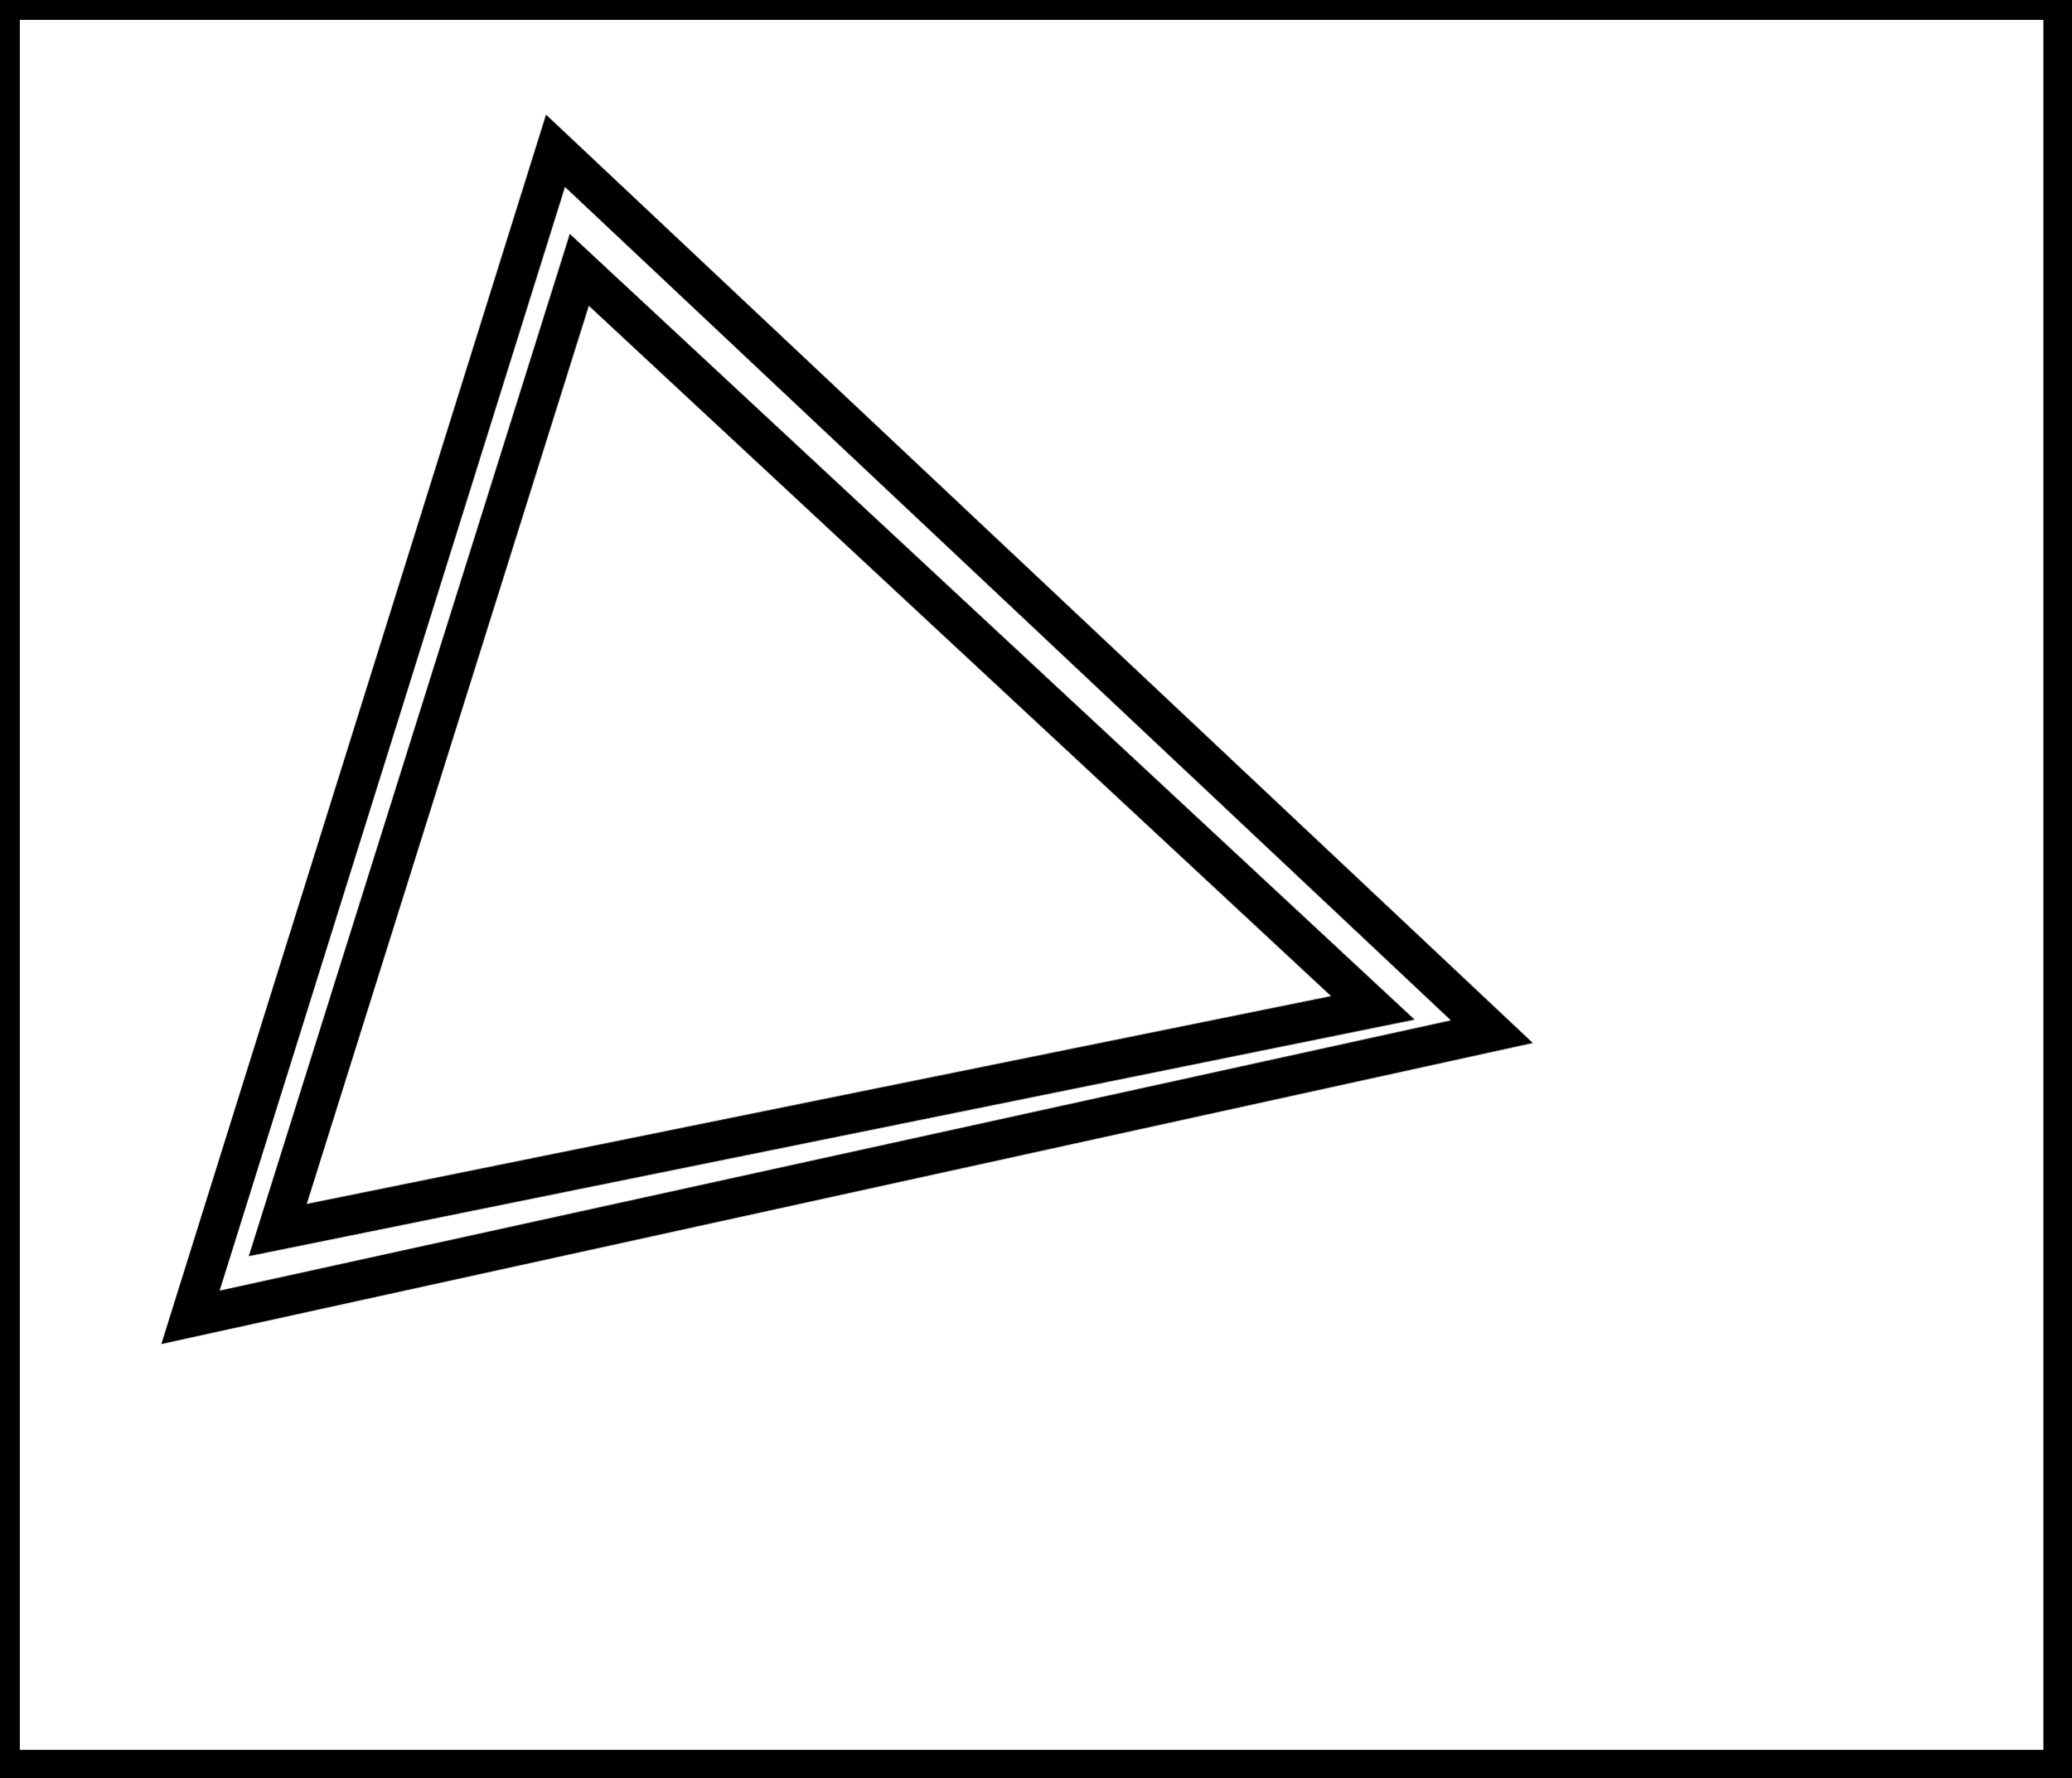
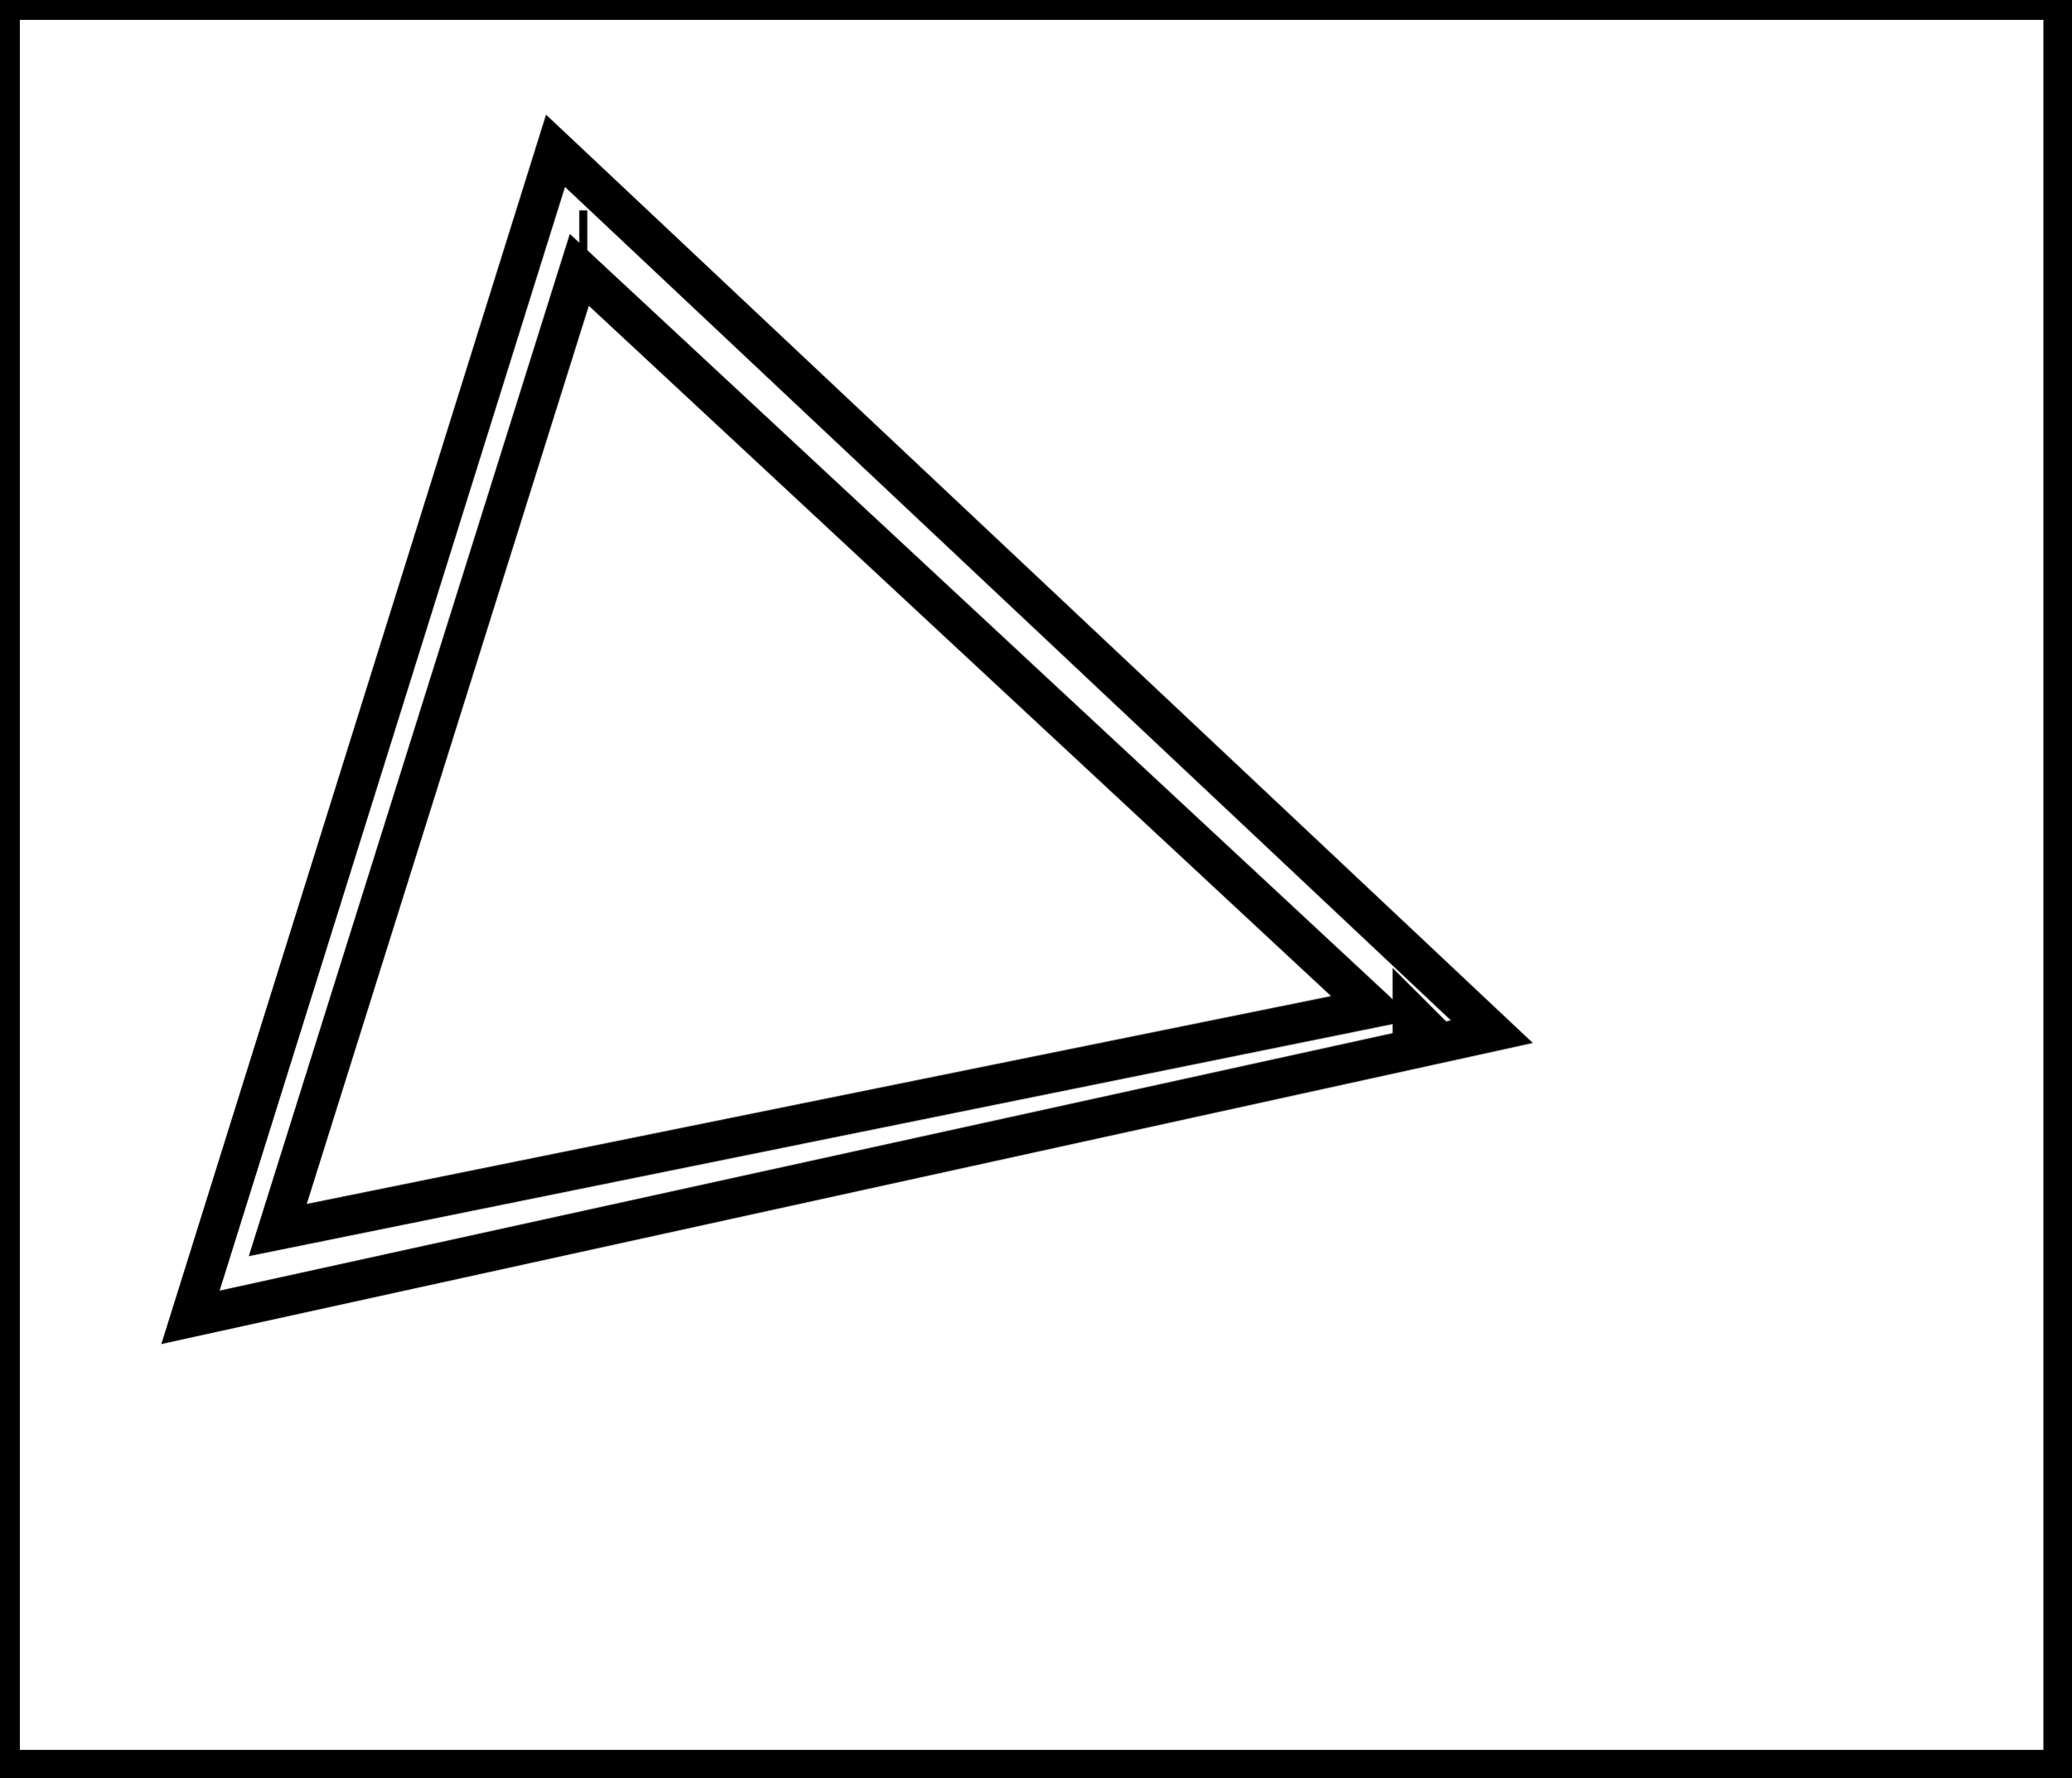
<svg xmlns="http://www.w3.org/2000/svg" baseProfile="full" height="224" version="1.1" width="261">
  <defs />
  <rect fill="white" height="224" width="261" x="0" y="0" />
+   <path d="M 178,128 L 178,129 L 179,129 Z" fill="none" stroke="black" stroke-width="5" />
  <path d="M 35,155 L 173,127 L 73,34 Z" fill="none" stroke="black" stroke-width="5" />
+   <path d="M 73,29 L 74,29 Z" fill="none" stroke="black" stroke-width="5" />
  <path d="M 24,166 L 70,19 L 188,130 Z" fill="none" stroke="black" stroke-width="5" />
  <path d="M 0,0 L 0,223 L 260,223 L 260,0 Z" fill="none" stroke="black" stroke-width="5" />
</svg>
